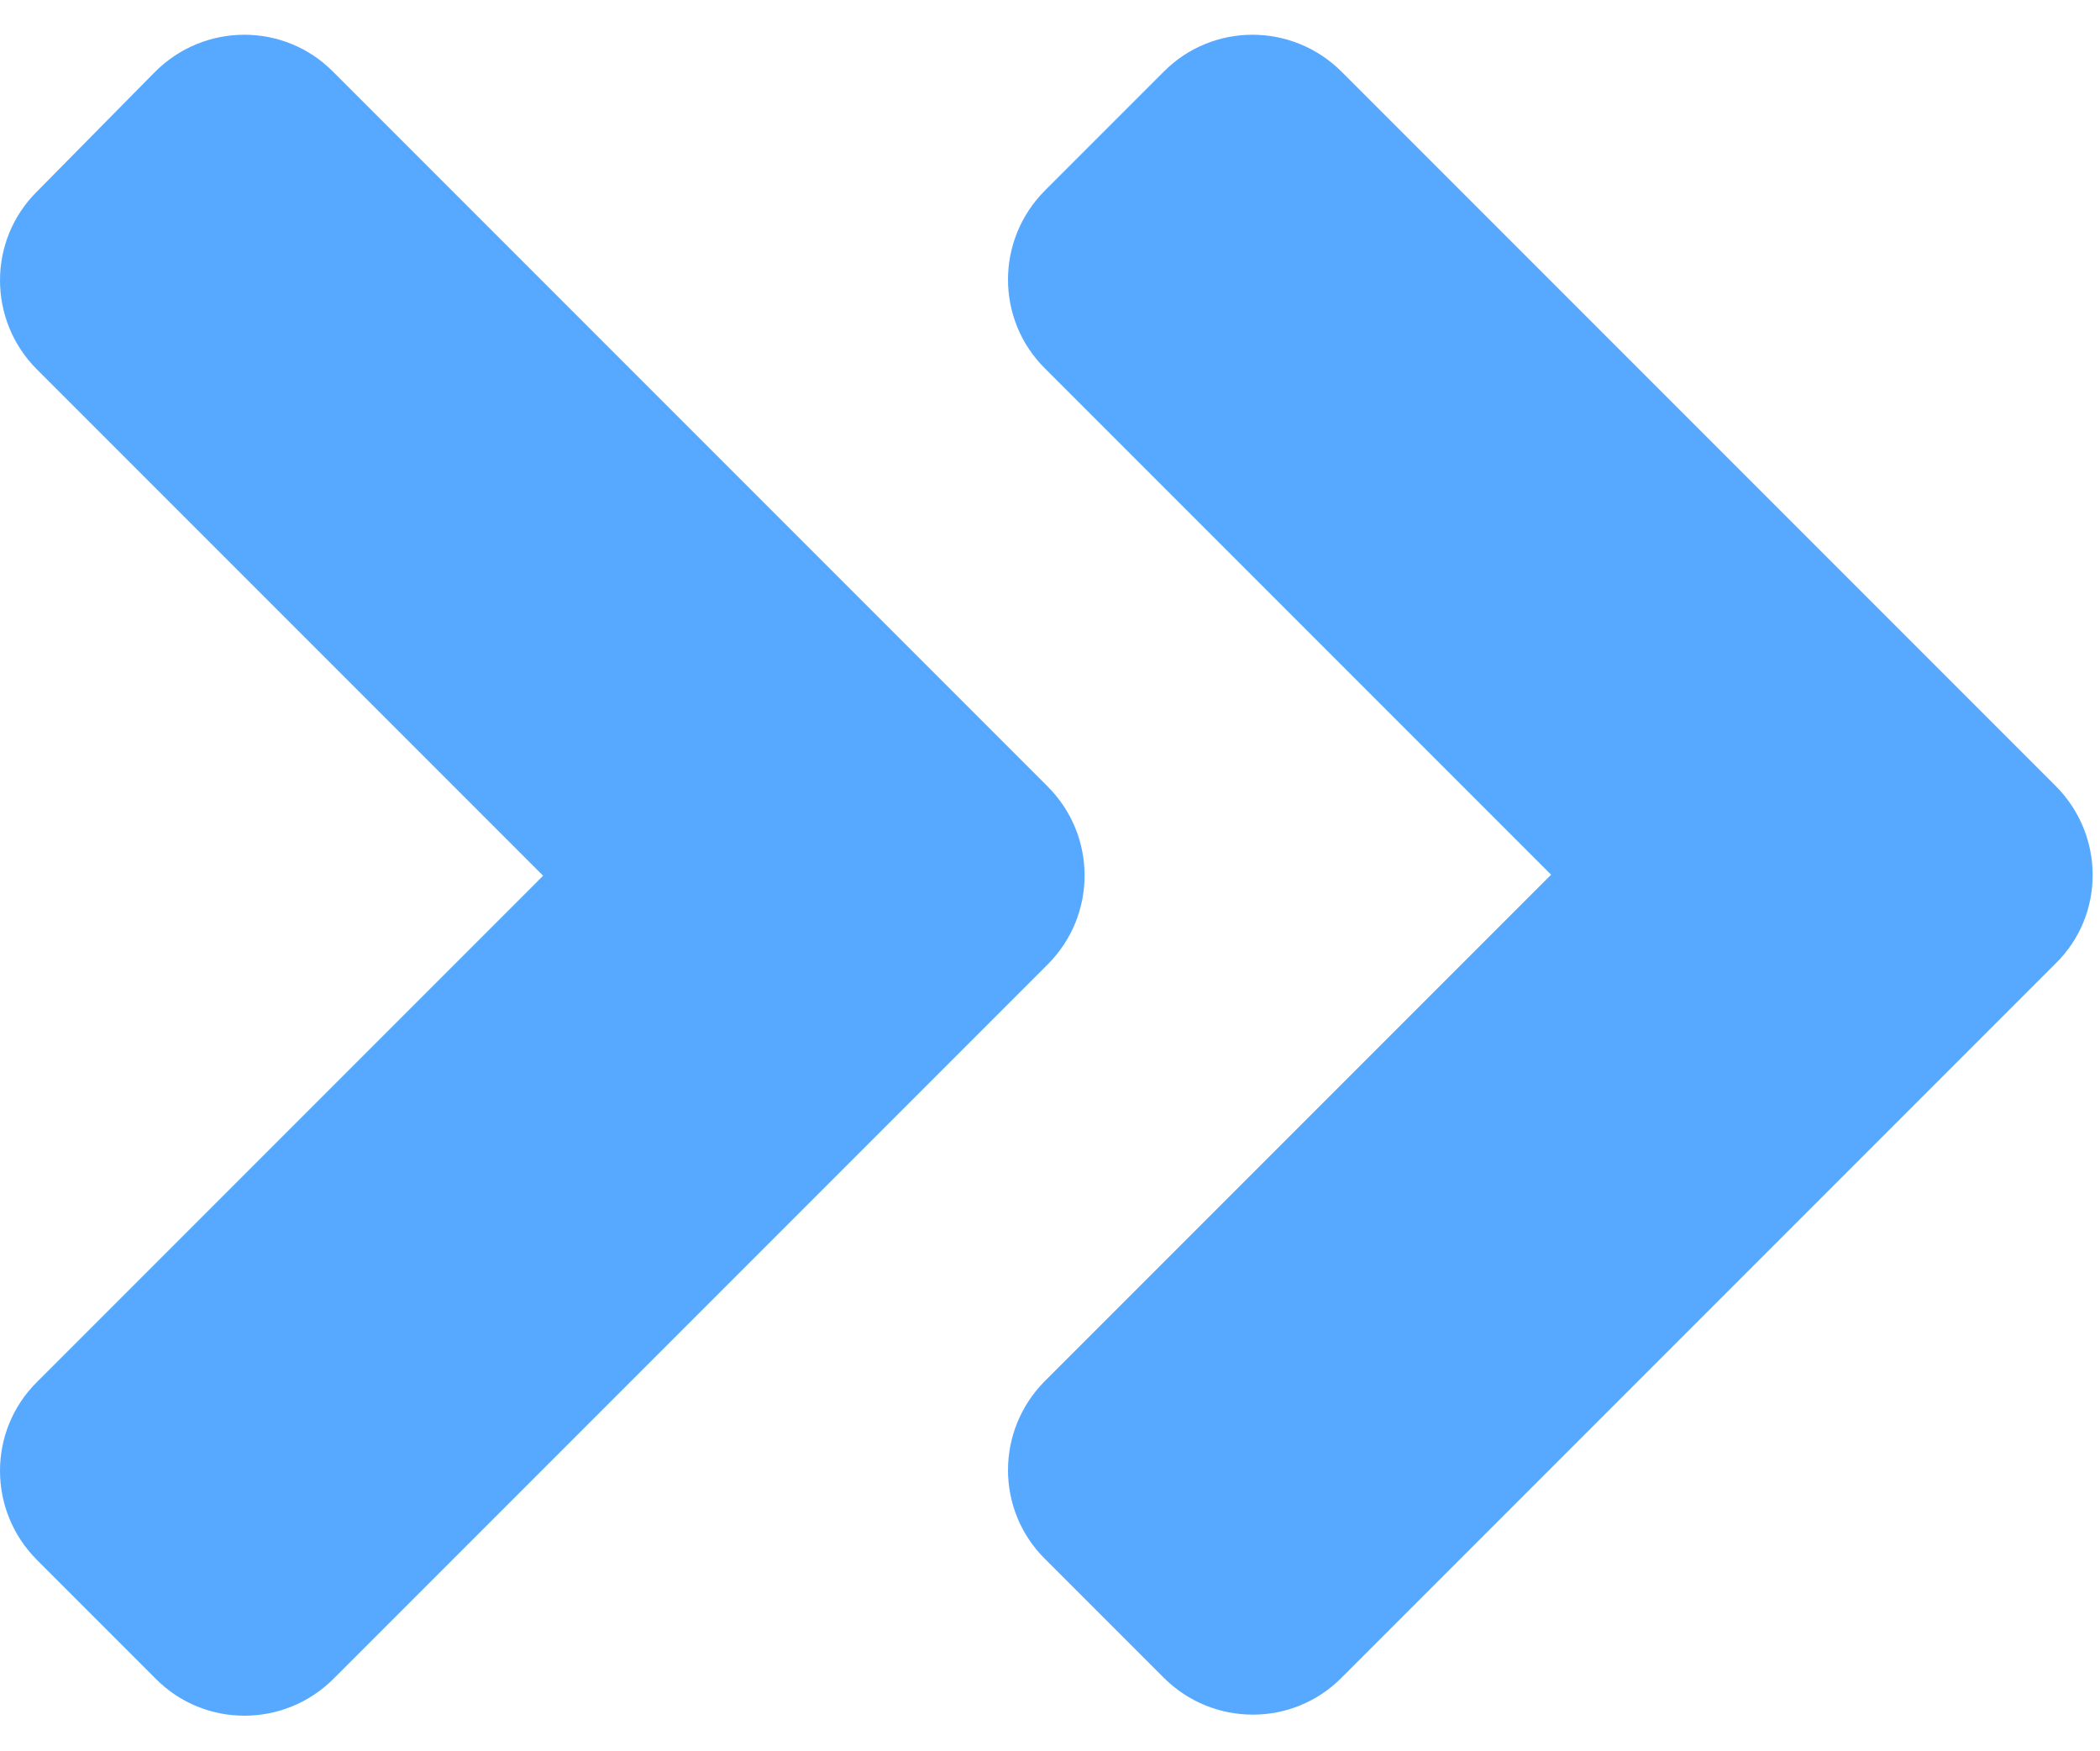
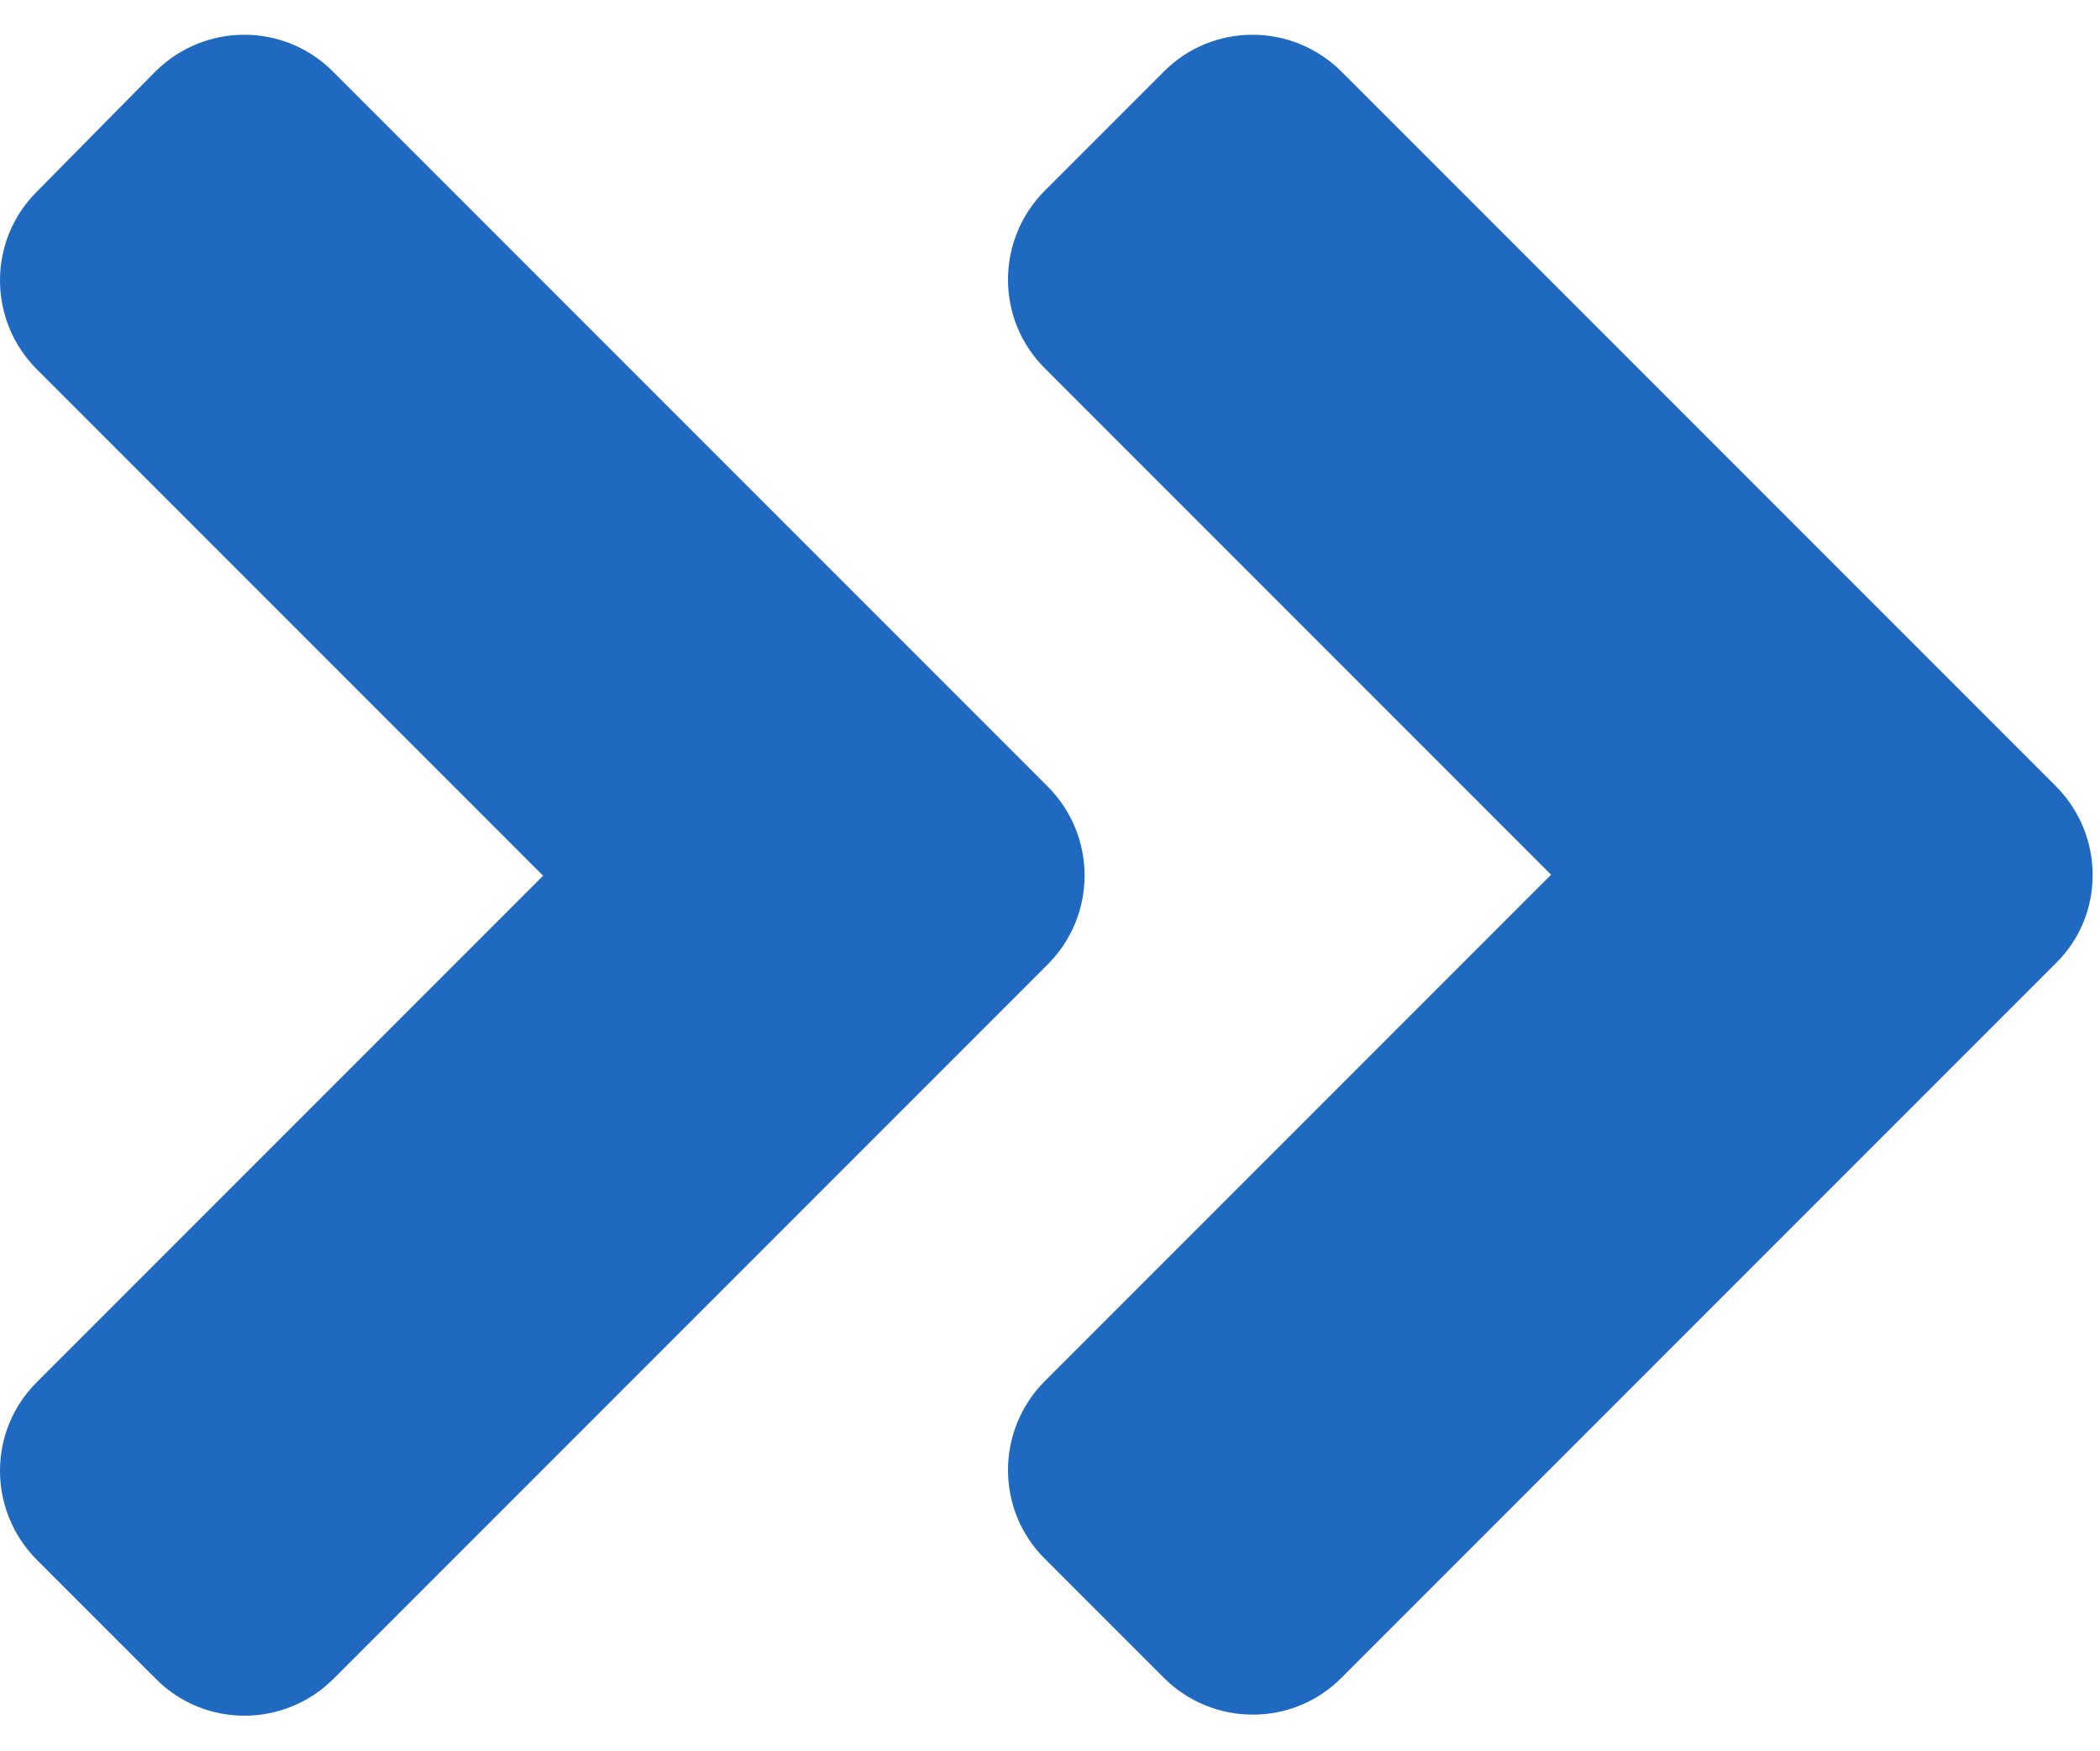
<svg xmlns="http://www.w3.org/2000/svg" width="24" height="20" viewBox="0 0 24 20">
  <g fill="none" fill-rule="evenodd">
-     <g fill="#56A9FF">
+     <g fill="#2069C1">
      <g>
        <g>
          <g>
            <g>
-               <path d="M11.973 10.623l-8.16 8.16c-.564.564-1.476.564-2.034 0L.423 17.427c-.564-.564-.564-1.476 0-2.034l5.784-5.784L.423 3.825c-.564-.564-.564-1.476 0-2.034L1.773.423c.564-.564 1.476-.564 2.034 0l8.16 8.16c.57.564.57 1.476.006 2.04zm11.52-2.04l-8.16-8.16c-.564-.564-1.476-.564-2.034 0l-1.356 1.356c-.564.564-.564 1.476 0 2.034l5.784 5.784-5.784 5.784c-.564.564-.564 1.476 0 2.034l1.356 1.356c.564.564 1.476.564 2.034 0l8.16-8.16c.564-.552.564-1.464 0-2.028z" transform="translate(-1135 -1182) translate(443 296) translate(77 884) translate(564) translate(51 2.397)" />
+               <path d="M11.973 11.02l-8.16 8.16c-.564.564-1.476.564-2.034 0L.423 17.824c-.564-.564-.564-1.476 0-2.034l5.784-5.784L.423 4.222c-.564-.564-.564-1.476 0-2.034L1.773.82c.564-.564 1.476-.564 2.034 0l8.16 8.16c.57.564.57 1.476.006 2.04zm11.52-2.04L15.333.82c-.564-.564-1.476-.564-2.034 0l-1.356 1.356c-.564.564-.564 1.476 0 2.034l5.784 5.784-5.784 5.784c-.564.564-.564 1.476 0 2.034l1.356 1.356c.564.564 1.476.564 2.034 0l8.16-8.16c.564-.552.564-1.464 0-2.028z" transform="translate(-1135 -1182) translate(443 296) translate(77 884) translate(564) translate(51 2)" />
            </g>
          </g>
        </g>
      </g>
    </g>
  </g>
</svg>
